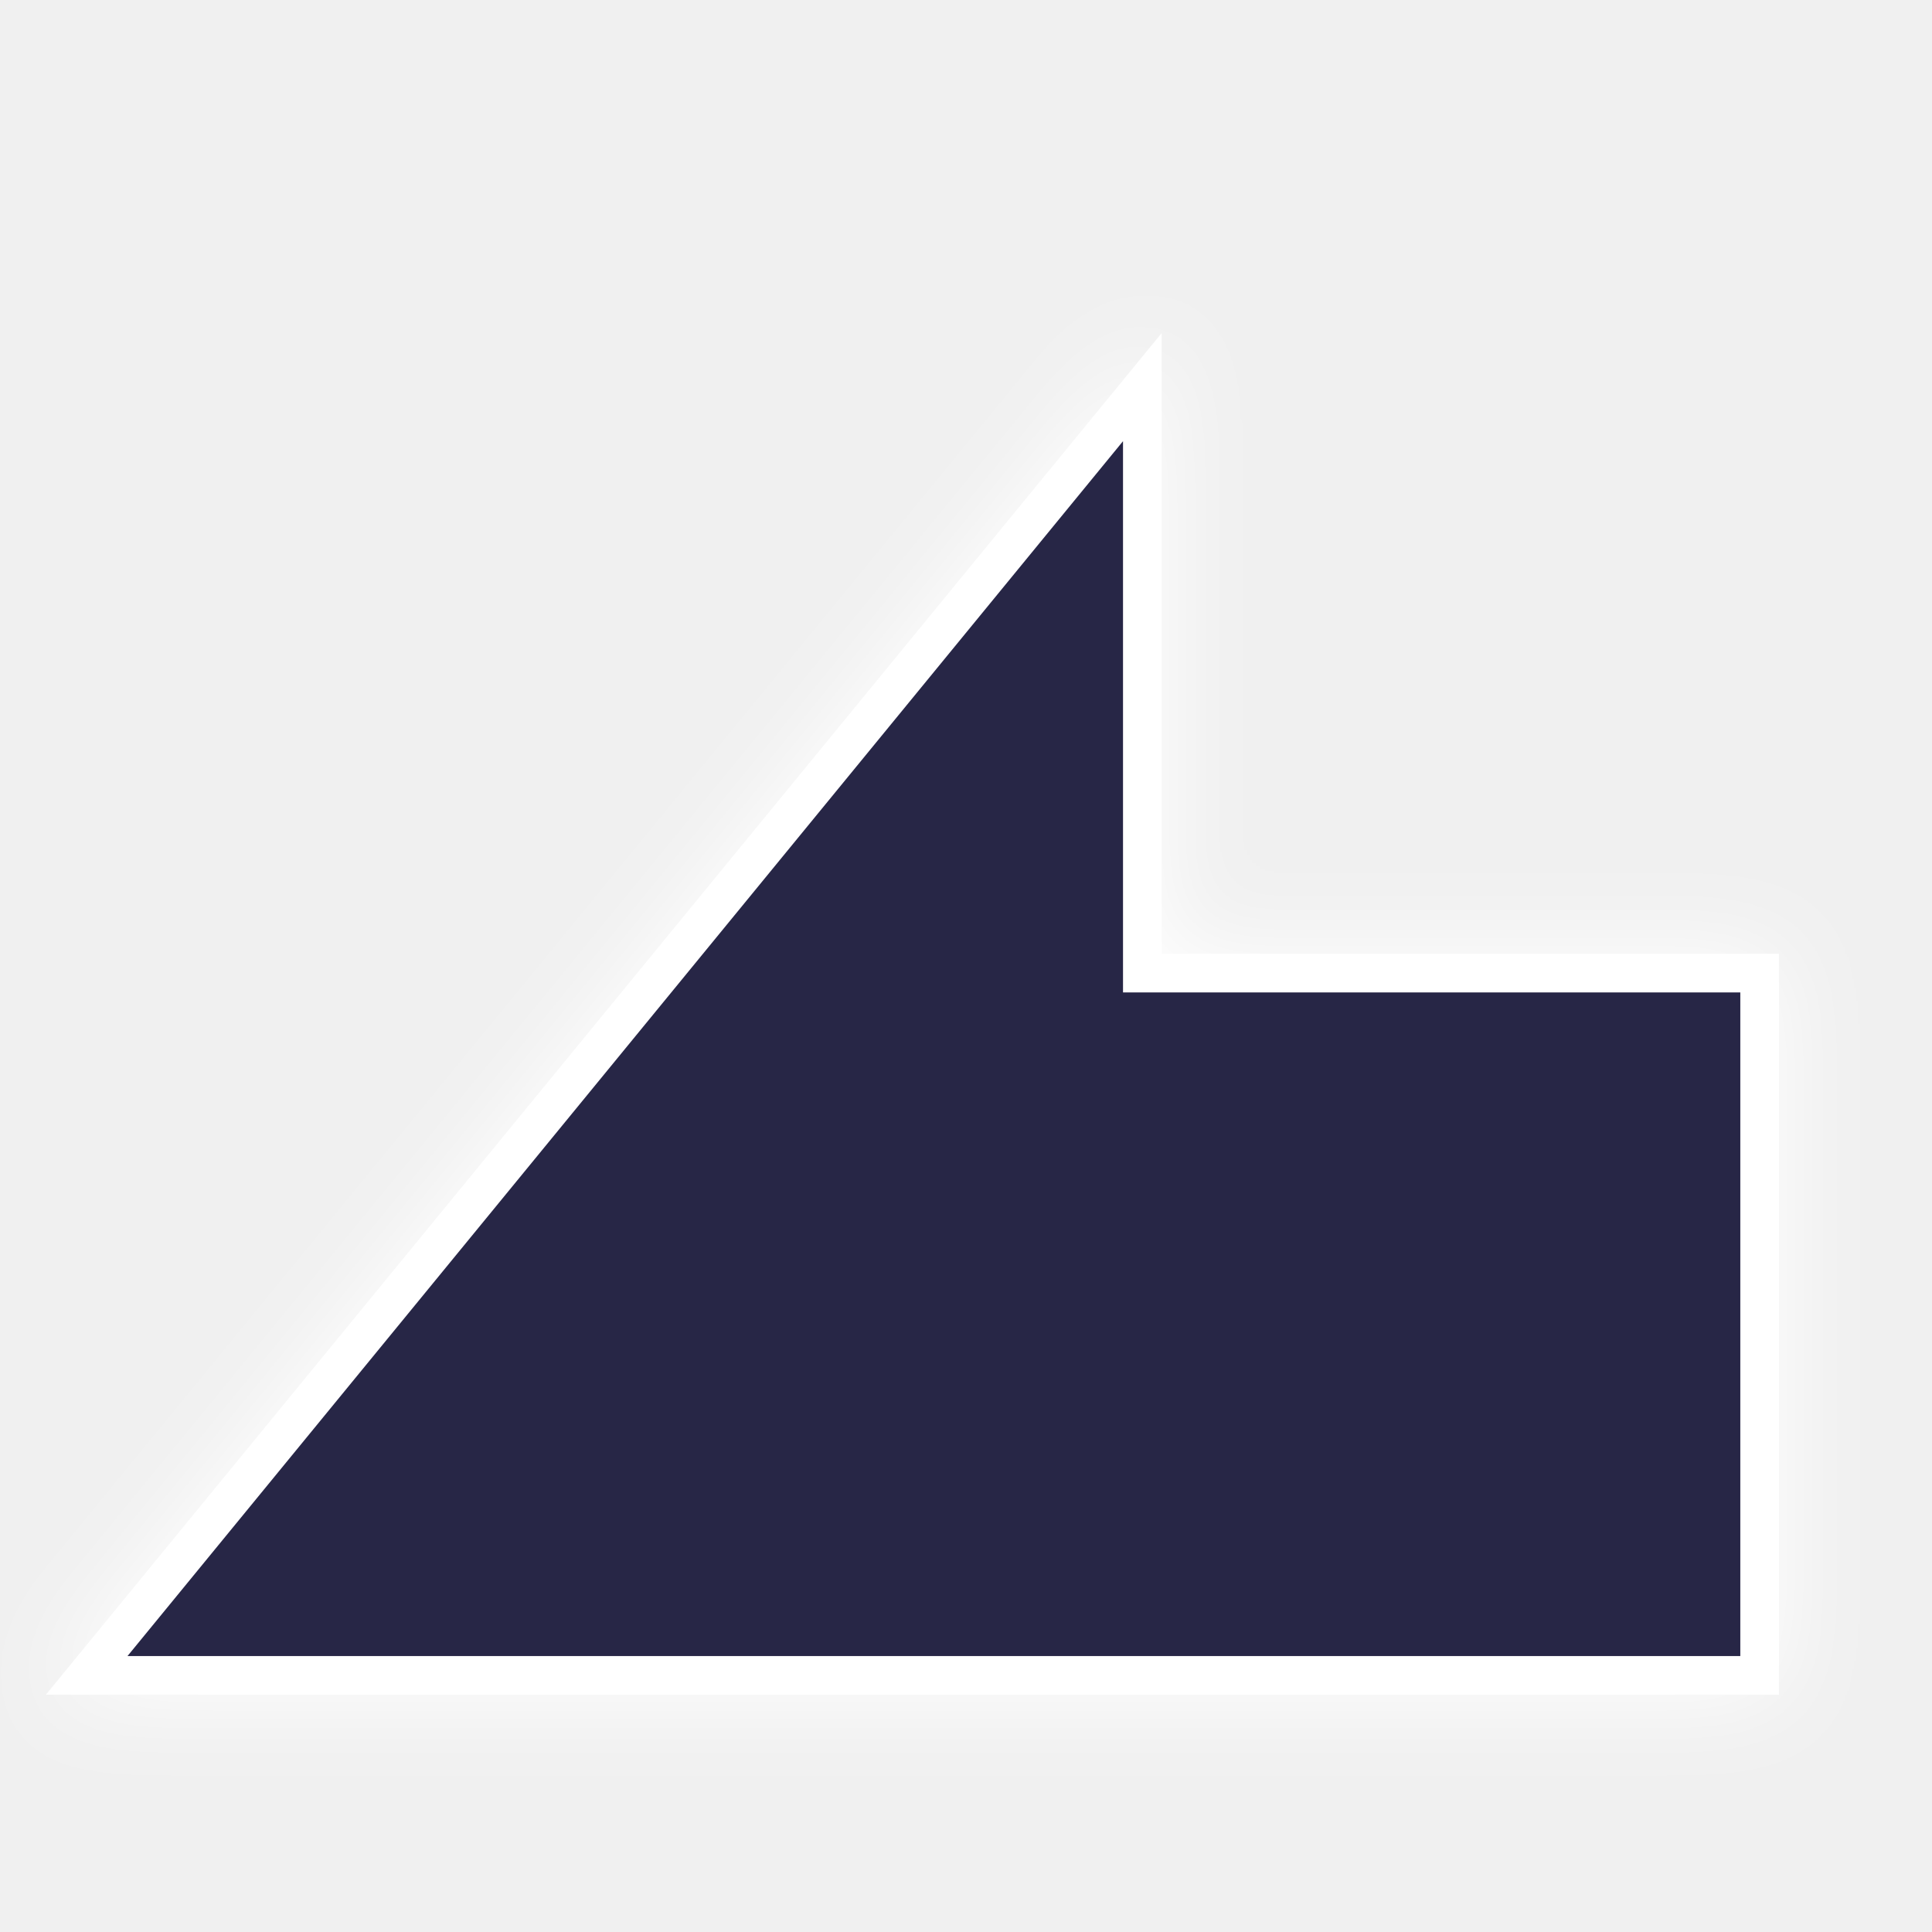
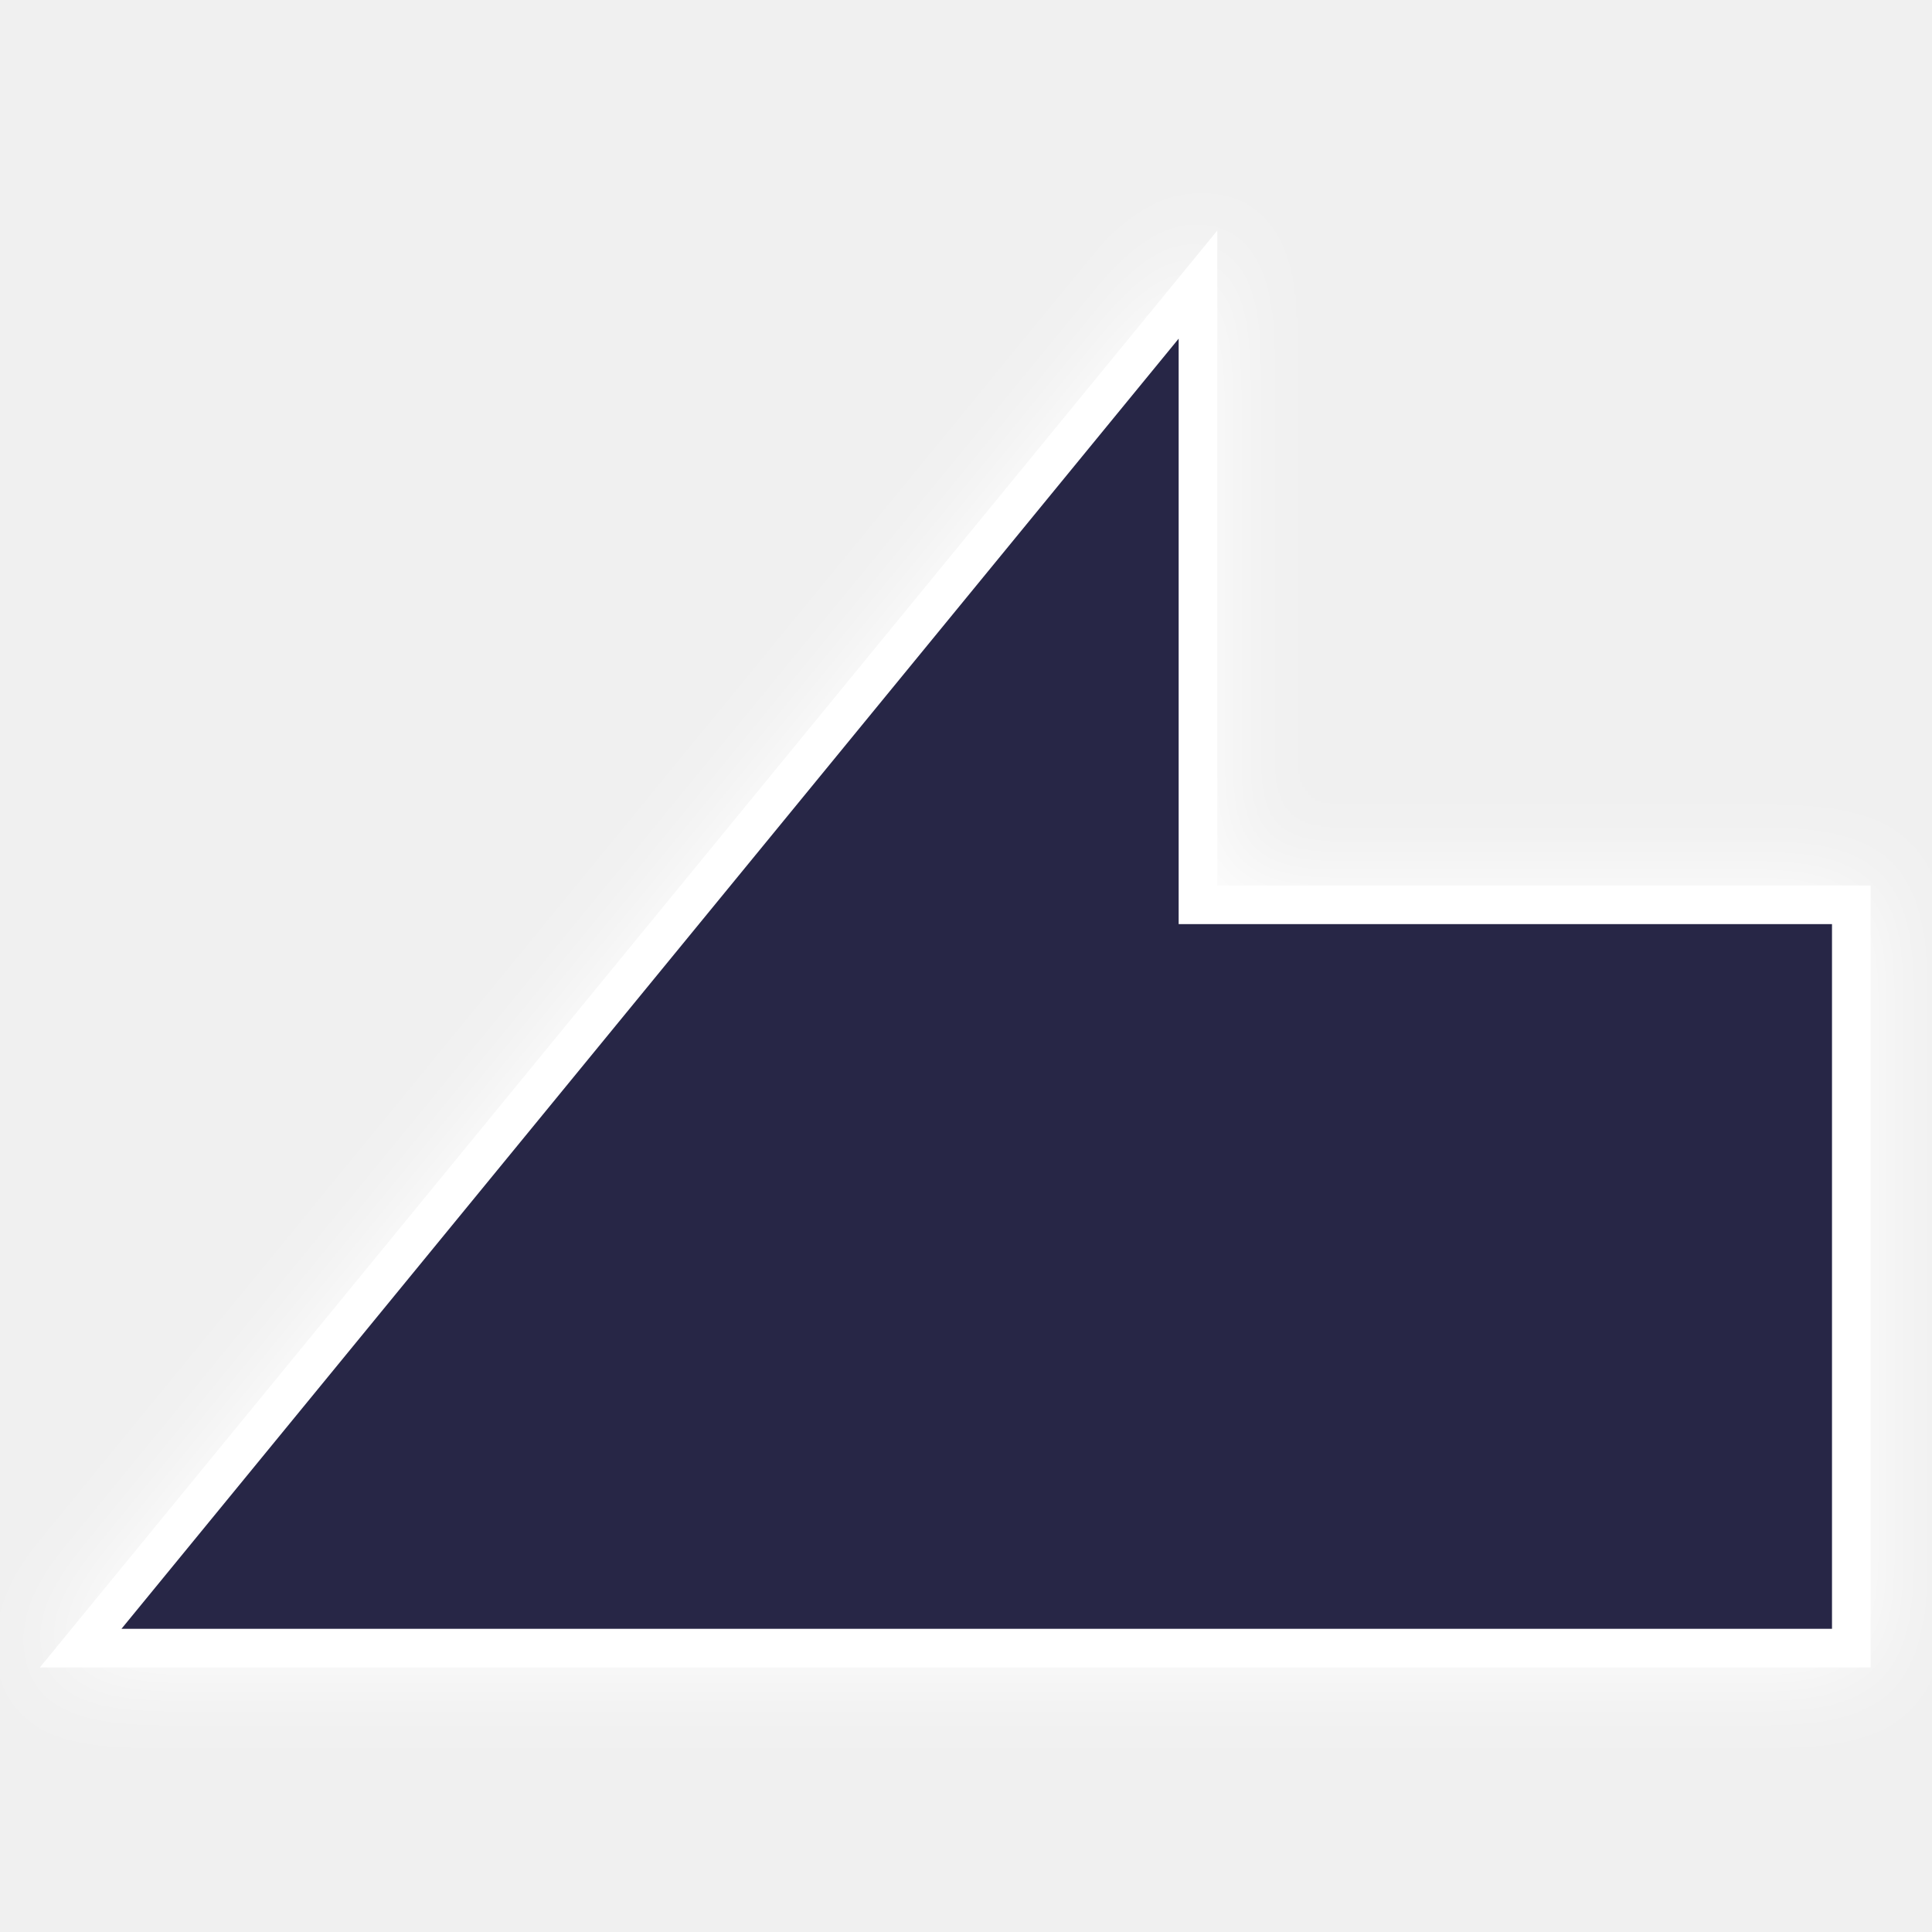
<svg xmlns="http://www.w3.org/2000/svg" version="1.1" id="svg996" width="100" height="100" viewBox="0 0 100 100">
  <defs id="defs1000">
    <clipPath clipPathUnits="userSpaceOnUse" id="clipPath1632">
      <text id="text1636" y="80.61" x="23.714" style="font-style:normal;font-variant:normal;font-weight:normal;font-stretch:normal;font-size:113.792px;line-height:1.25;font-family:Helvetica;-inkscape-font-specification:Helvetica;letter-spacing:0px;word-spacing:0px;fill:#4296f3;fill-opacity:1;stroke:#000000;stroke-width:2.845;stroke-opacity:1" xml:space="preserve">
        <tspan style="font-style:normal;font-variant:normal;font-weight:bold;font-stretch:condensed;font-family:'Helvetica Neue';-inkscape-font-specification:'Helvetica Neue Bold Condensed';fill:#4296f3;fill-opacity:1;stroke:#000000;stroke-width:2.845;stroke-opacity:1" y="80.61" x="23.714" id="tspan1634">x</tspan>
      </text>
    </clipPath>
    <clipPath clipPathUnits="userSpaceOnUse" id="clipPath1650">
      <text id="text1654" y="197.397" x="140.038" style="font-style:normal;font-variant:normal;font-weight:normal;font-stretch:normal;font-size:16.769px;line-height:1.25;font-family:Helvetica;-inkscape-font-specification:Helvetica;letter-spacing:0px;word-spacing:0px;fill:#4296f3;fill-opacity:1;stroke:#000000;stroke-width:0.419;stroke-opacity:1" xml:space="preserve">
        <tspan style="font-style:normal;font-variant:normal;font-weight:bold;font-stretch:condensed;font-family:'Helvetica Neue';-inkscape-font-specification:'Helvetica Neue Bold Condensed';fill:#4296f3;fill-opacity:1;stroke:#000000;stroke-width:0.419;stroke-opacity:1" y="197.397" x="140.038" id="tspan1652">x</tspan>
      </text>
    </clipPath>
    <clipPath clipPathUnits="userSpaceOnUse" id="clipPath907">
      <path style="fill:#f39e42;fill-opacity:1;stroke:#000000;stroke-width:2.846;stroke-linecap:butt;stroke-linejoin:miter;stroke-miterlimit:4;stroke-dasharray:none;stroke-opacity:1" d="M 95.13,77.874 H 15.993 L 54.73,25.05 v 22.862 h 40.4 z" id="path909" />
    </clipPath>
    <filter style="color-interpolation-filters:sRGB" id="backFilter" x="-0.152" width="1.304" y="-0.099" height="1.198">
      <feGaussianBlur stdDeviation="2.433" id="gaussianBlurBack" />
    </filter>
  </defs>
  <g style="fill:#d40000;fill-opacity:1" id="g885">
-     <path style="fill:#ffffff;fill-opacity:1;stroke:#ffffff;stroke-width:2.0;stroke-opacity:1;filter:url(#backFilter);" d="M 59.127,20.037 4.487,86.717 H 91.078 V 50.367 H 59.127 Z" id="main_path" />
-     <path style="fill:#272646;fill-opacity:1;stroke:#ffffff;stroke-width:2;stroke-opacity:1;stroke-miterlimit:4;stroke-dasharray:none" d="M 59.127,20.037 4.487,86.717 H 91.078 V 50.367 H 59.127 Z" id="main_path" />
+     <path style="fill:#ffffff;fill-opacity:1;stroke:#ffffff;stroke-width:2.0;stroke-opacity:1;filter:url(#backFilter);" d="M 62.007,14.731 4.176,85.306 H 95.824 V 46.833 H 62.007 Z" id="main_path" />
+     <path style="fill:#272646;fill-opacity:1;stroke:#ffffff;stroke-width:2;stroke-opacity:1;stroke-miterlimit:4;stroke-dasharray:none" d="M 62.007,14.731 4.176,85.306 H 95.824 V 46.833 H 62.007 Z" id="main_path" />
  </g>
</svg>
